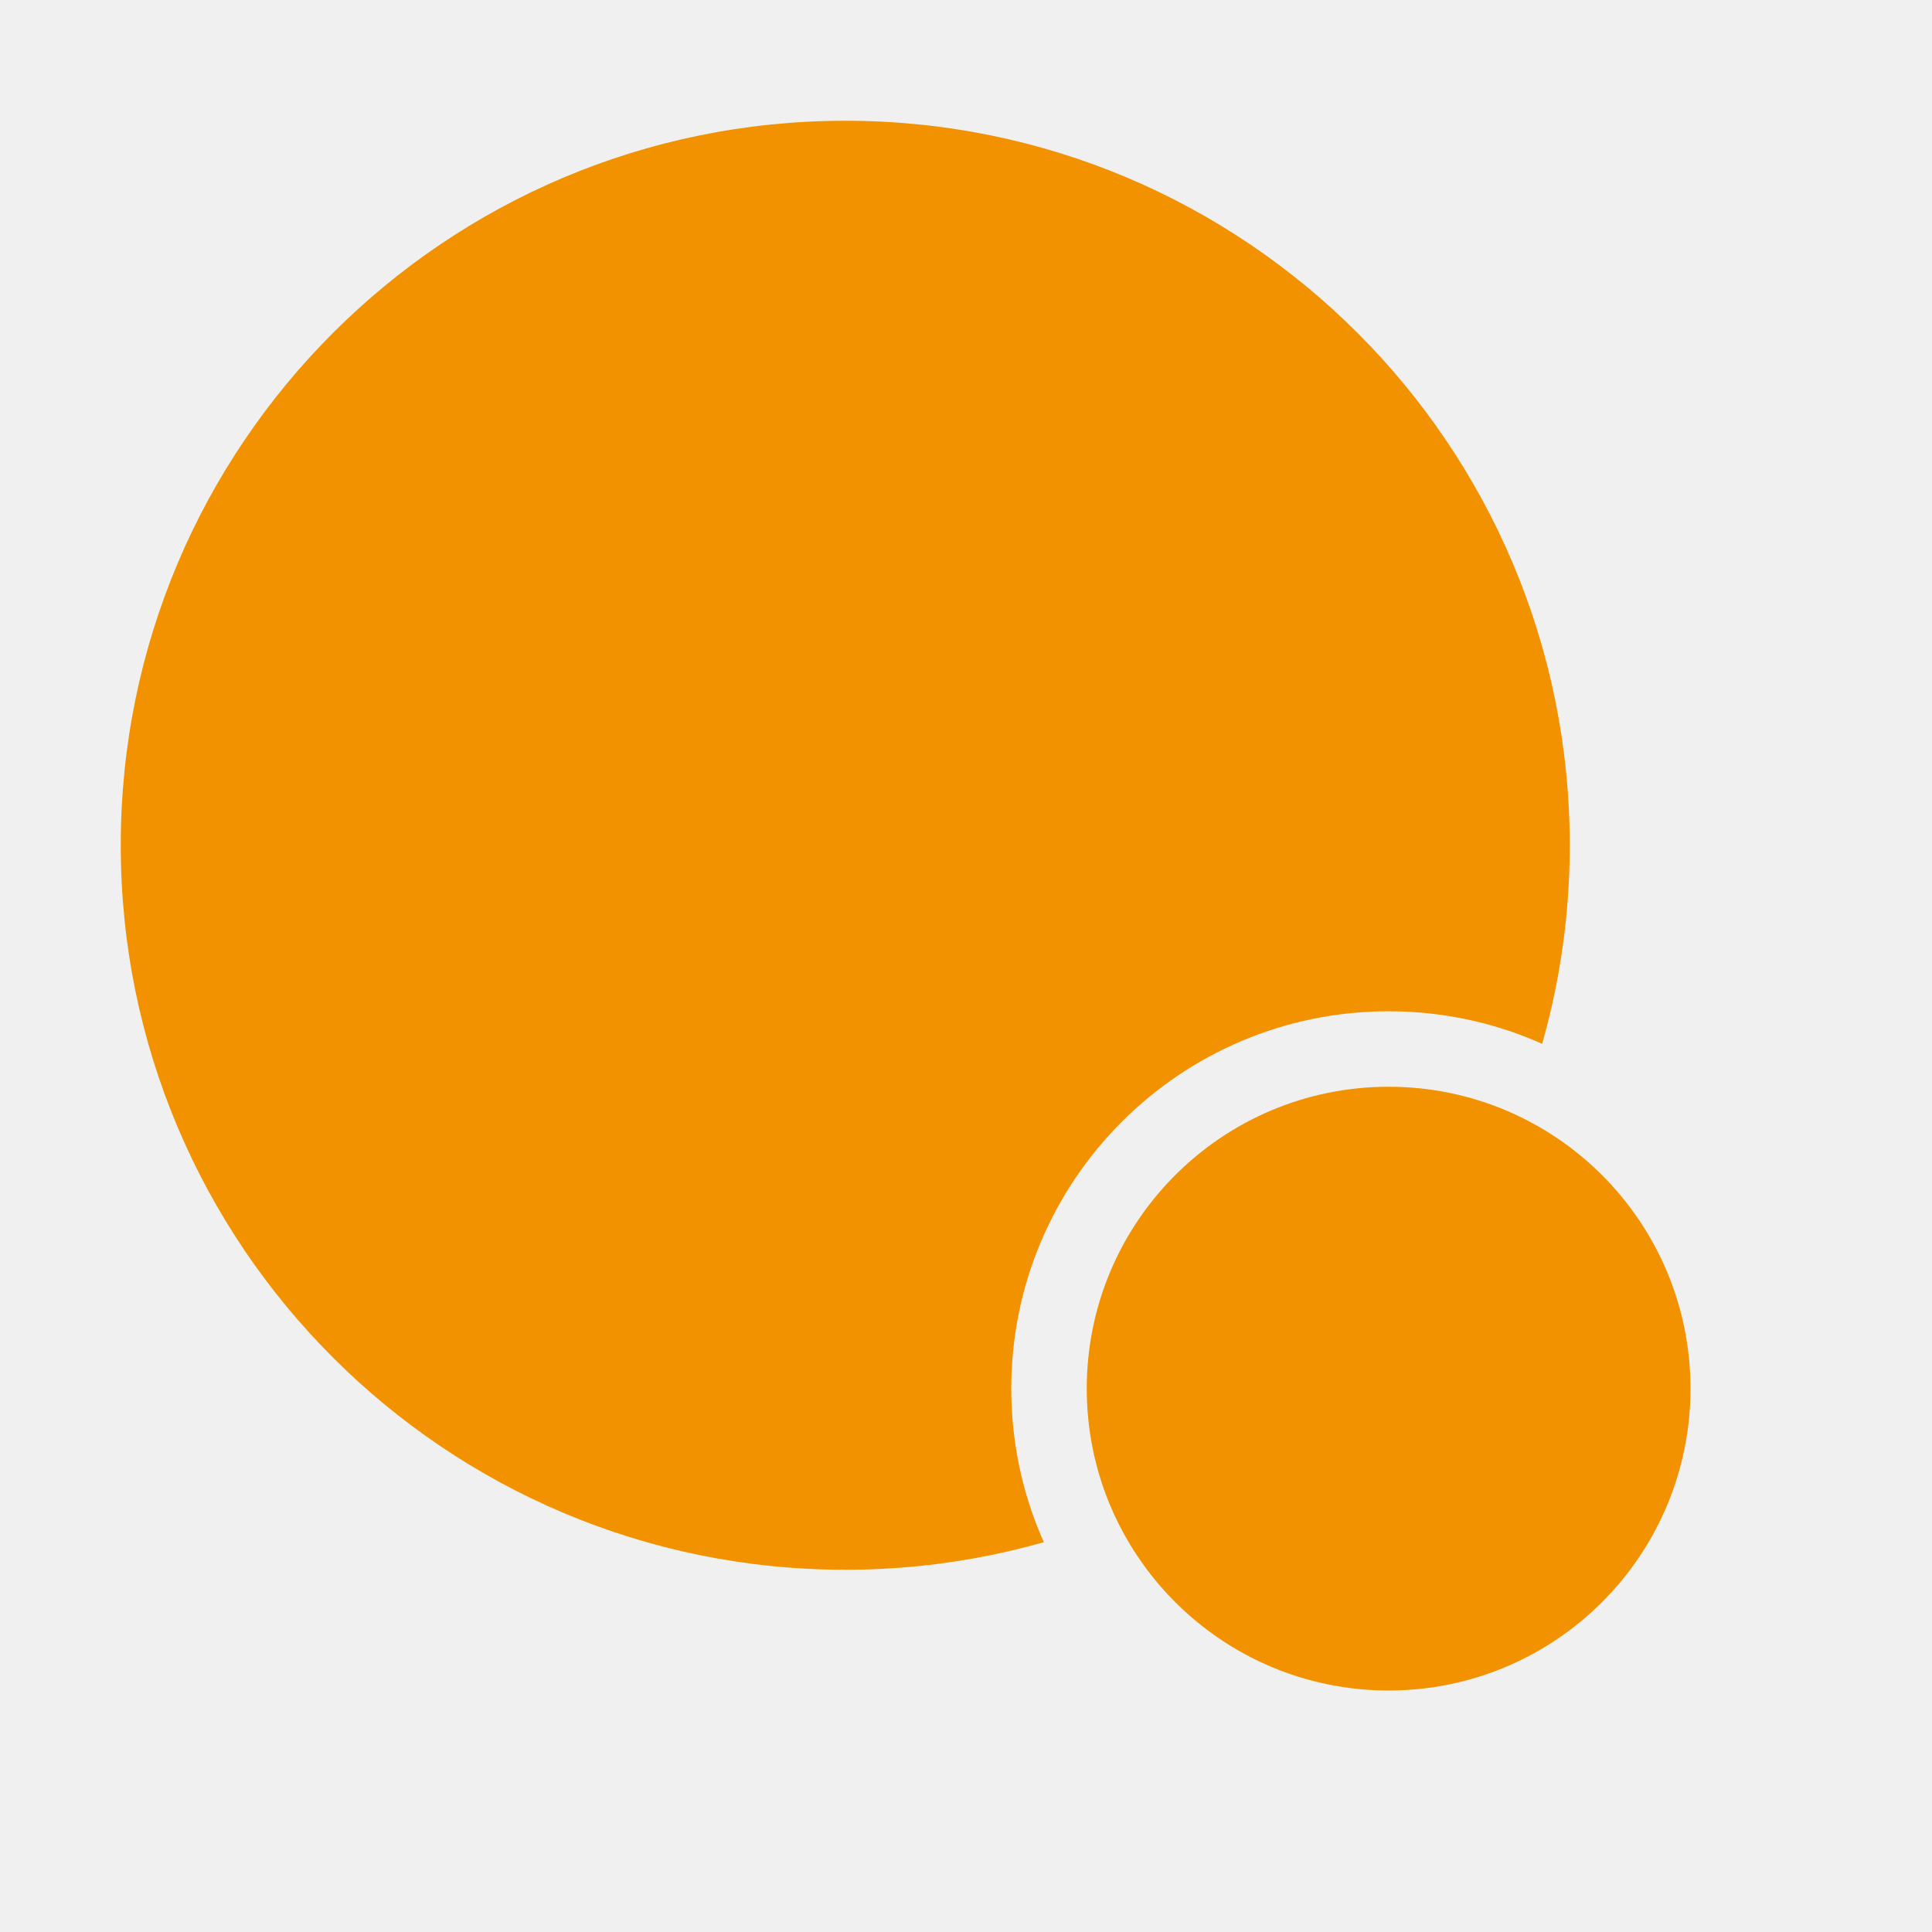
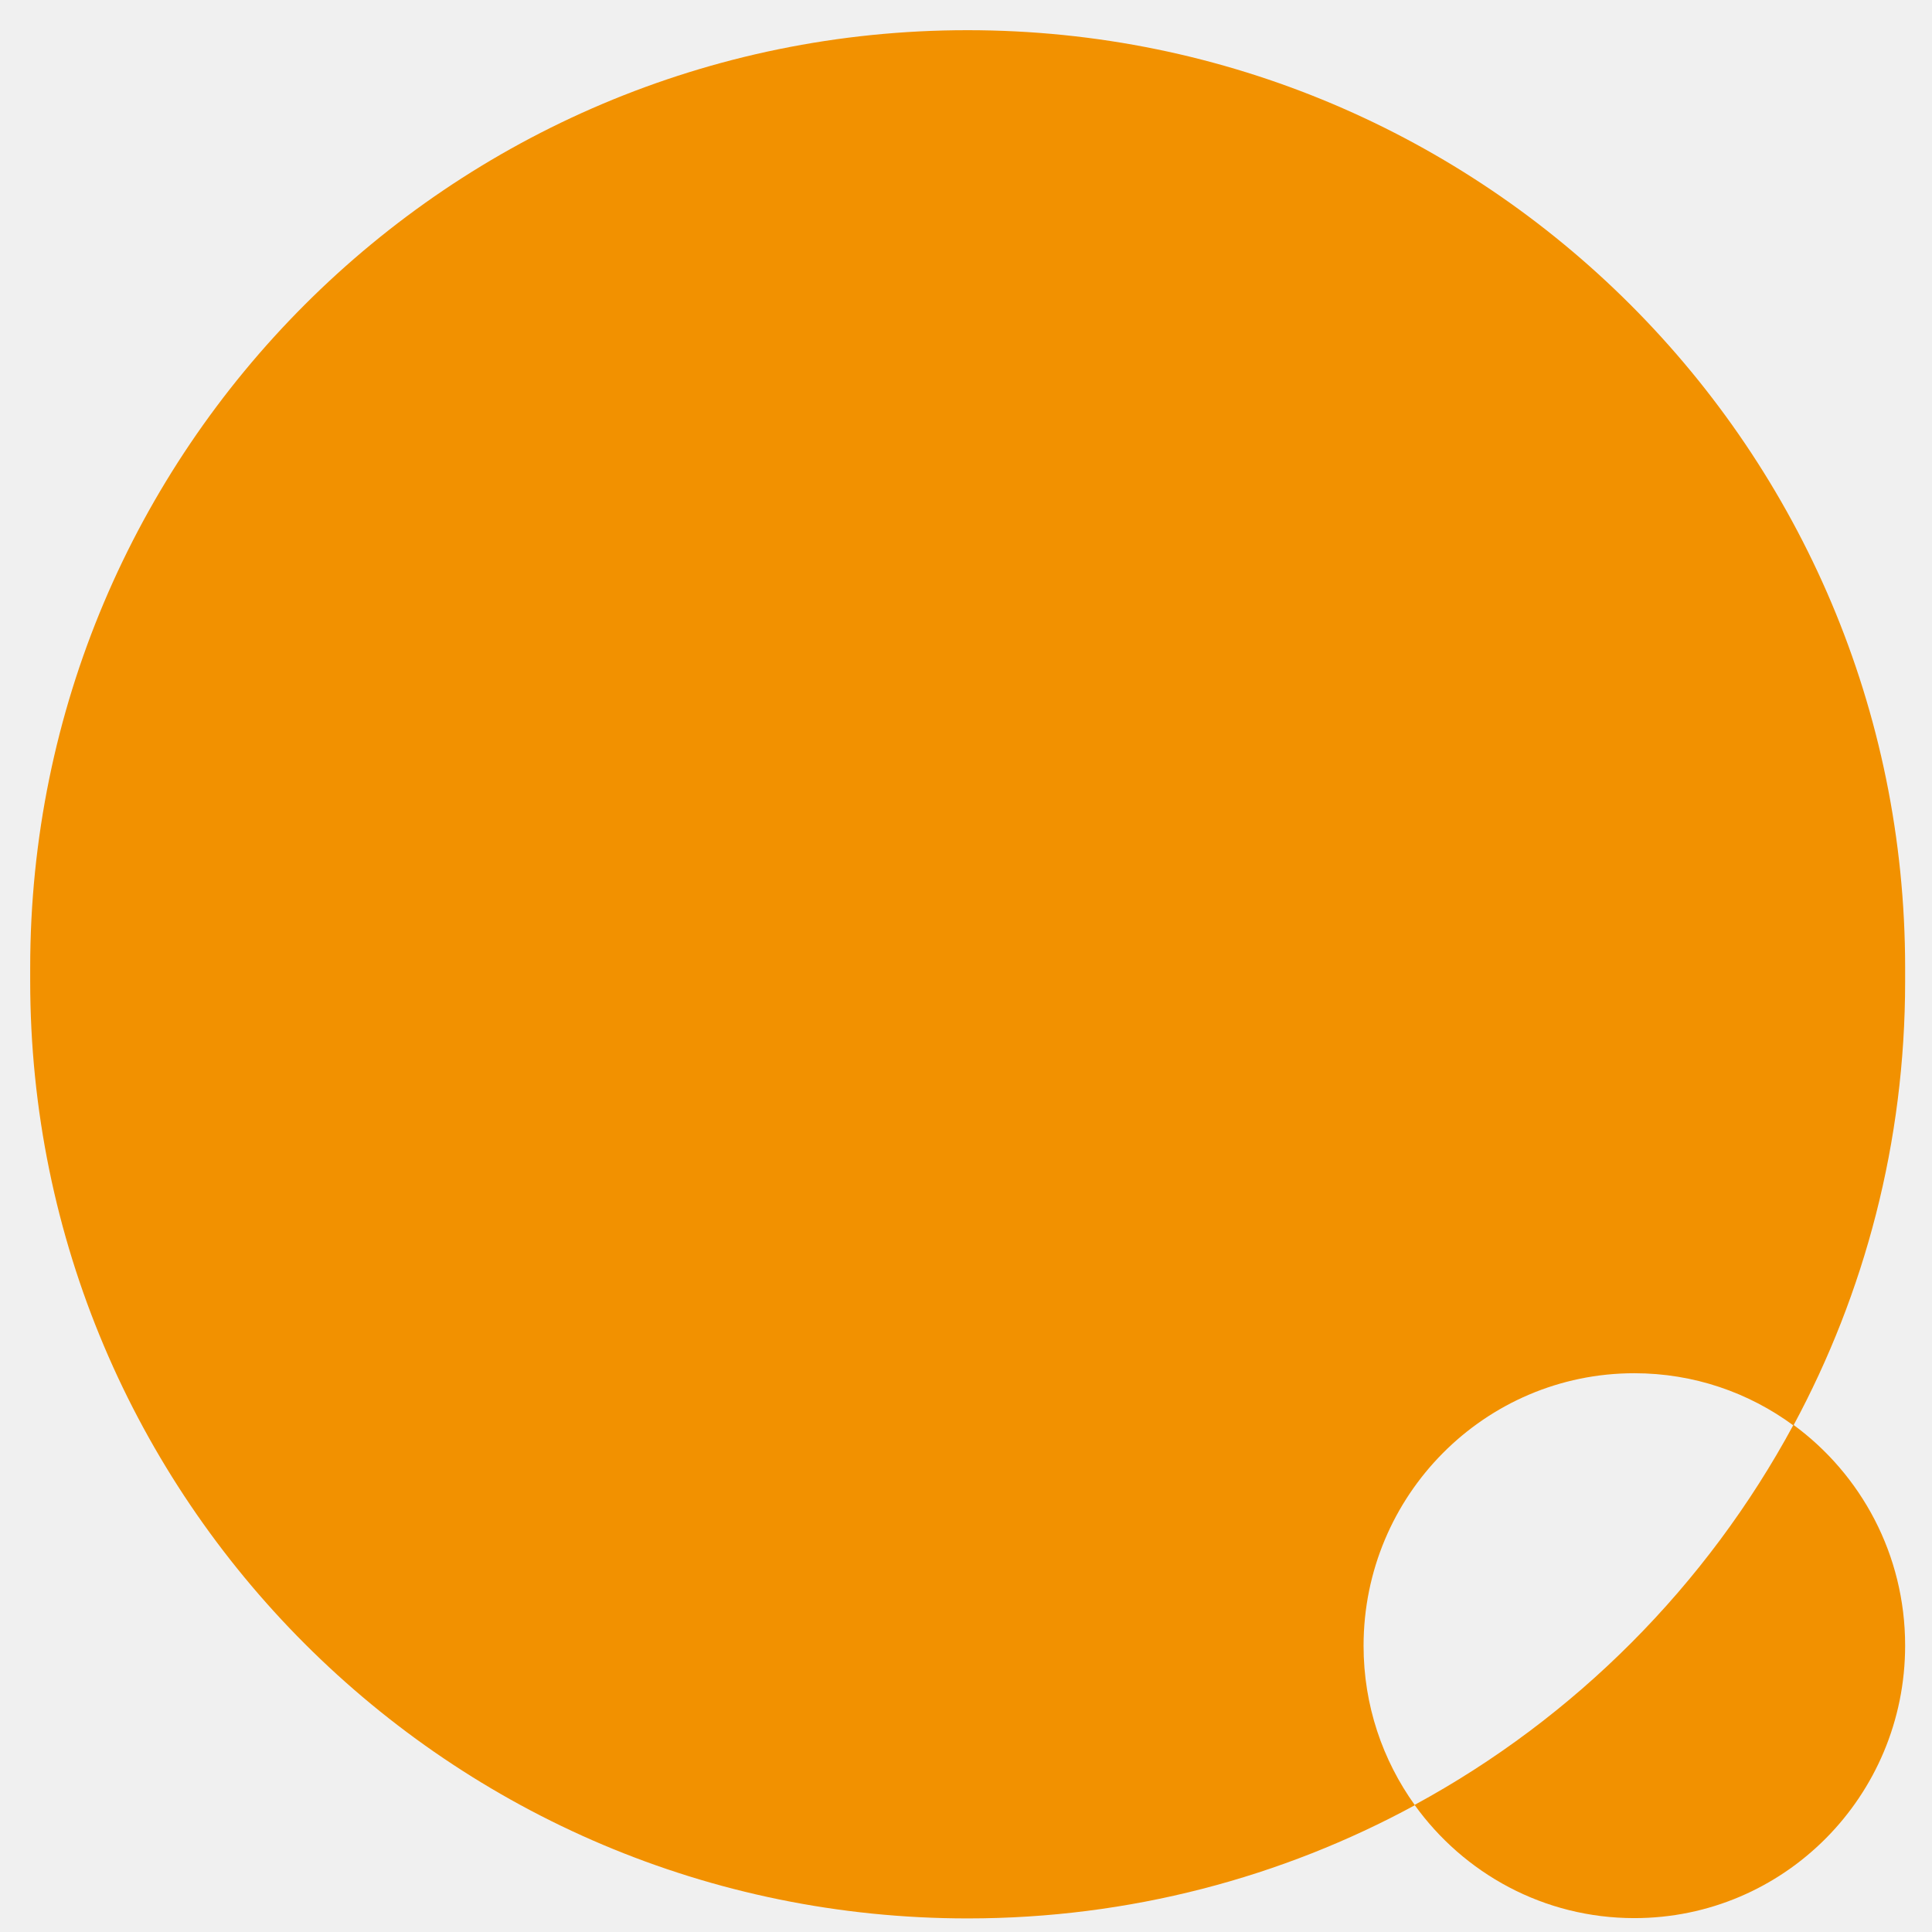
- <svg xmlns="http://www.w3.org/2000/svg" viewBox="0 0 64 64" role="img" aria-label="Equinox">
-   <mask id="q-notch">
-     <rect width="64" height="64" fill="#fff" />
-     <circle cx="46" cy="46" r="12.5" fill="#000" />
-   </mask>
-   <circle cx="28" cy="28" r="24" fill="#f39200" mask="url(#q-notch)" />
-   <circle cx="46" cy="46" r="10" fill="#f39200" />
+ <svg xmlns="http://www.w3.org/2000/svg" id="Capa_1" version="1.1" viewBox="0 0 64 64">
+   <defs>
+     <style>
+       .st0 {
+         fill: #f29100;
+       }
+     </style>
+   </defs>
+   <path class="st0" d="M46.86,59.79c1.63,2.27,4.28,3.75,7.28,3.75,4.96,0,8.97-4.04,8.97-9.03,0-3.01-1.46-5.67-3.7-7.31-2.87,5.32-7.24,9.71-12.55,12.59Z" />
+   <path class="st0" d="M63.11,32.06c0-17.15-13.9-31.06-31.06-31.06h0C14.9,1,1,14.9,1,32.06v.43c0,17.15,13.9,31.06,31.06,31.06h0c5.36,0,10.41-1.36,14.81-3.75-1.07-1.49-1.7-3.31-1.7-5.28,0-4.99,4.02-9.03,8.97-9.03,1.97,0,3.79.64,5.27,1.73,2.36-4.38,3.7-9.39,3.7-14.71v-.43Z" />
</svg>
